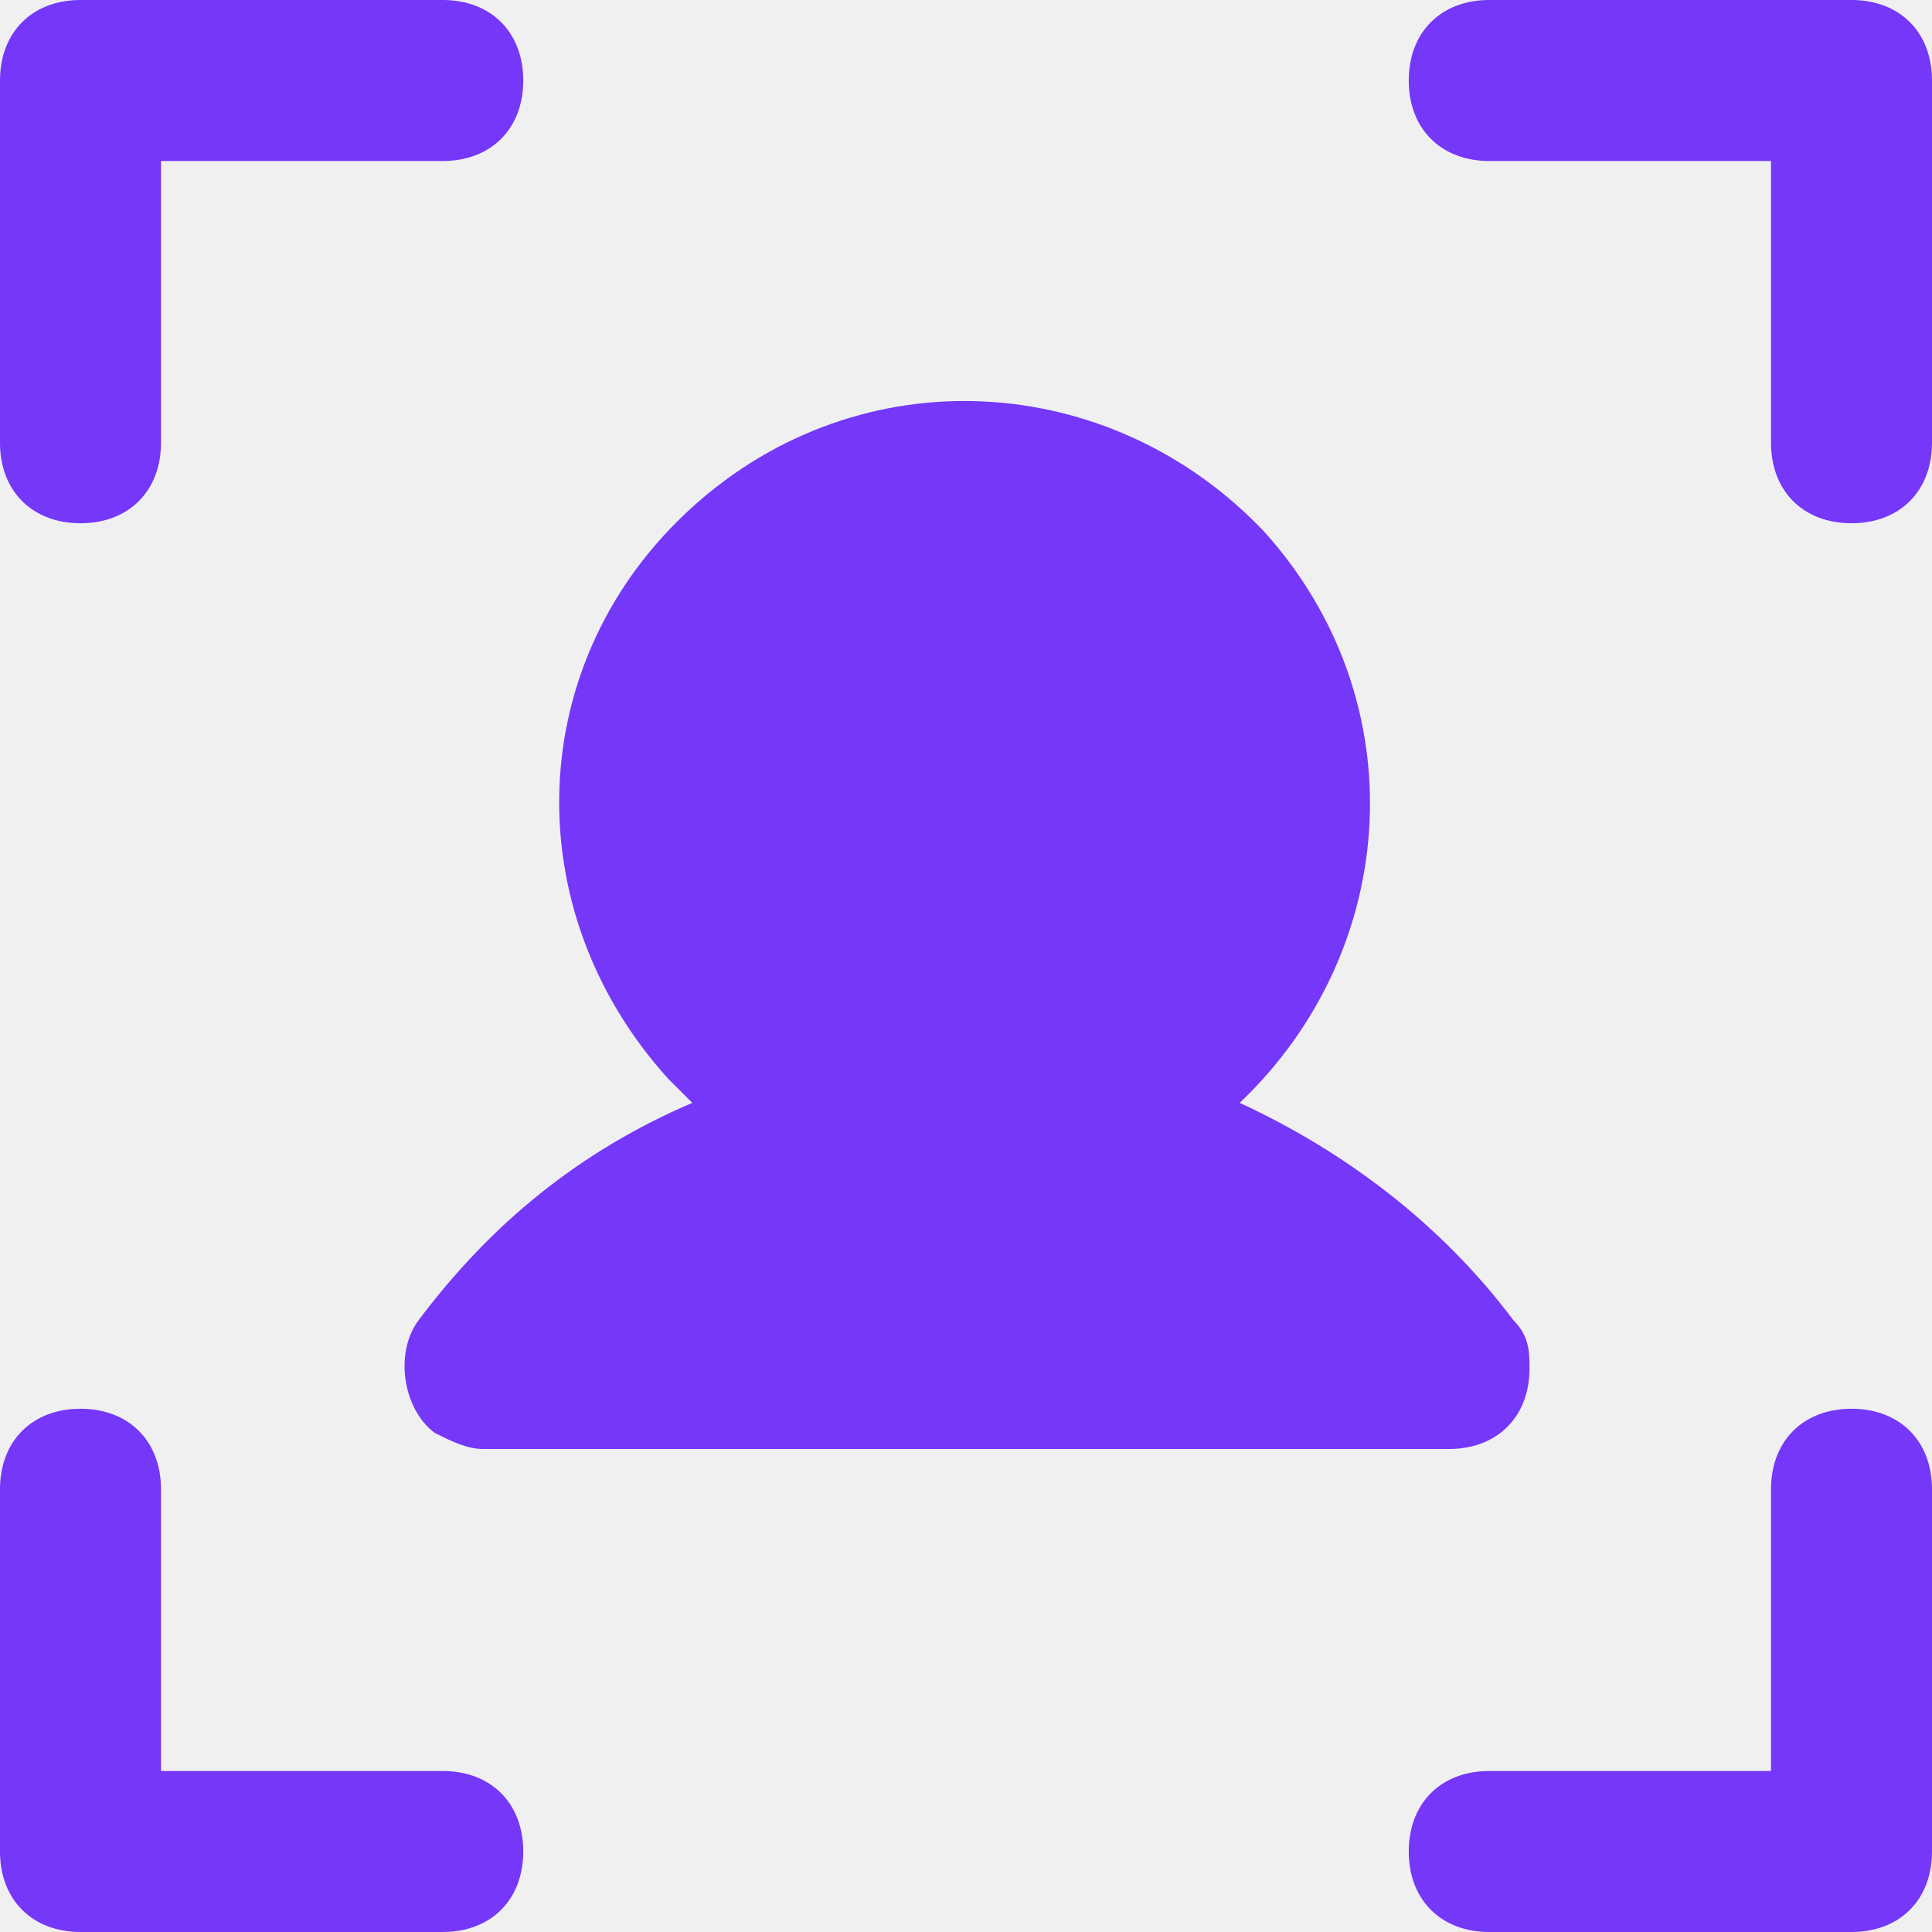
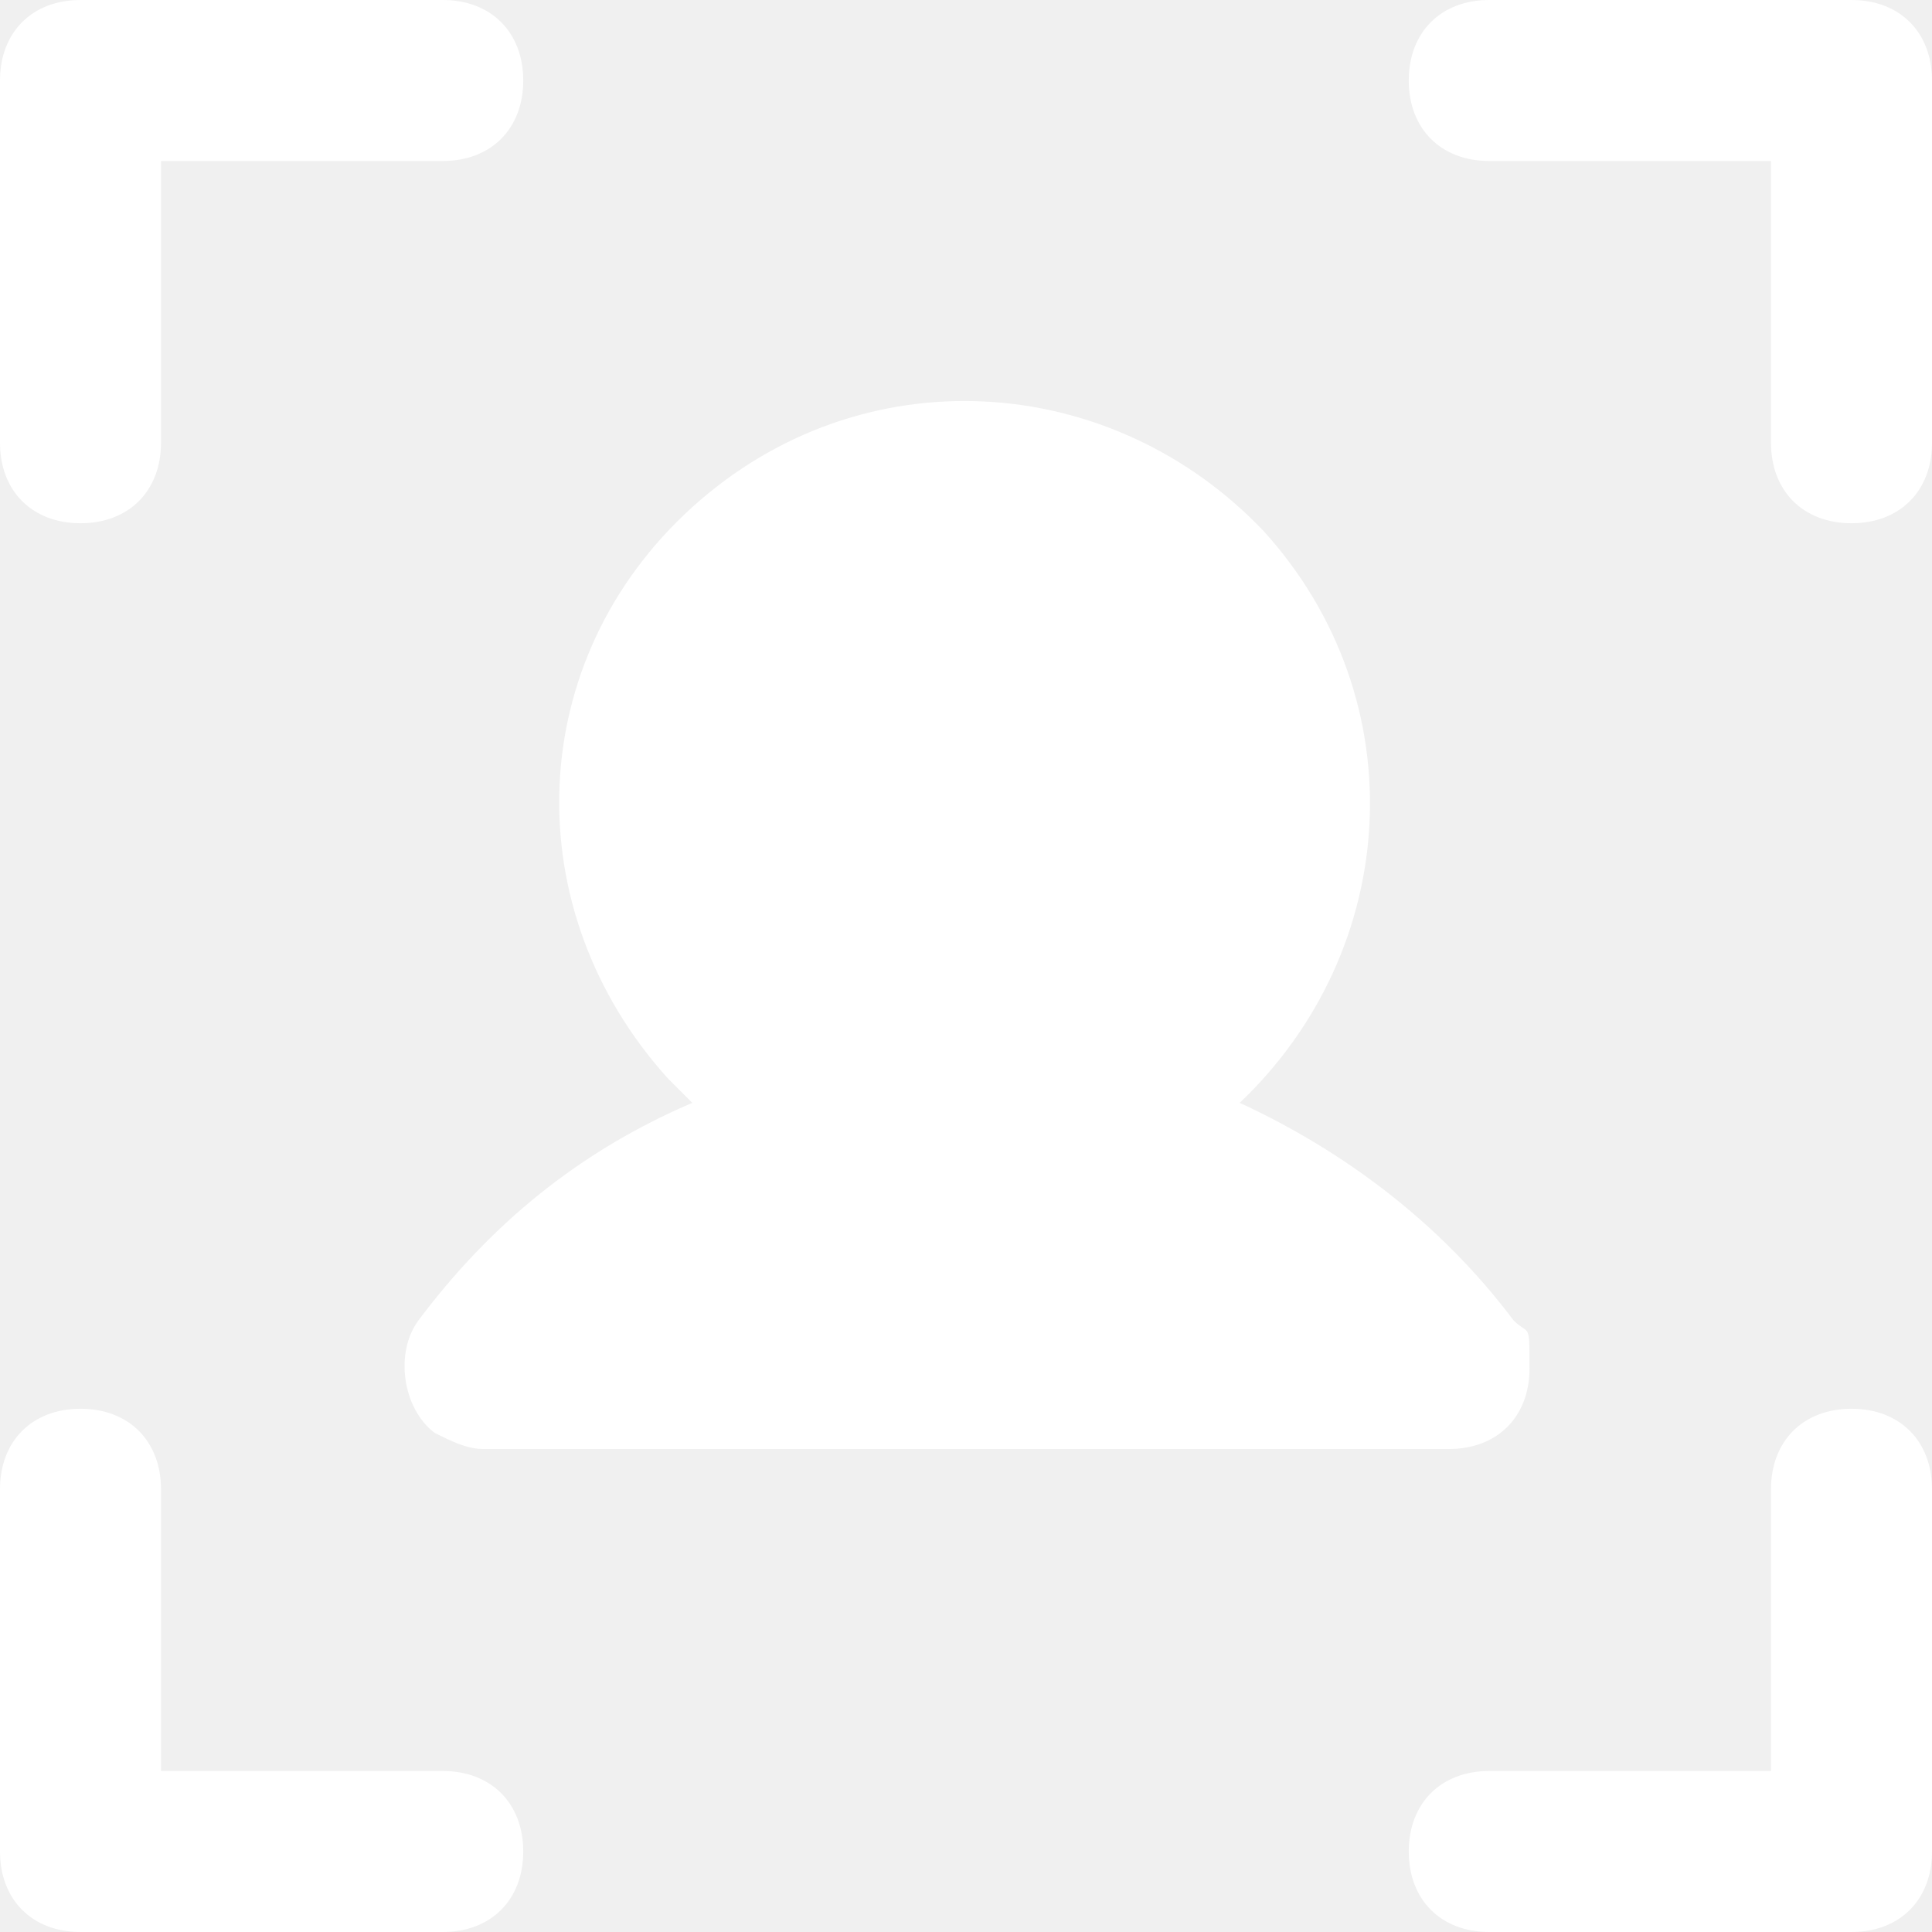
- <svg xmlns="http://www.w3.org/2000/svg" id="Layer_1" data-name="Layer 1" version="1.1" viewBox="0 0 24 24">
+ <svg xmlns="http://www.w3.org/2000/svg" version="1.1" viewBox="0 0 24 24">
  <defs>
    <style>
      .cls-1 {
-         fill: #7537f8;
-         stroke-width: 0px;
+         fill: #fff;
      }
    </style>
  </defs>
-   <path class="cls-1" d="M24,1v4.5c0,.6-.4,1-1,1s-1-.4-1-1v-3.5h-3.5c-.6,0-1-.4-1-1s.4-1,1-1h4.5c.6,0,1,.4,1,1ZM23,17.5c-.6,0-1,.4-1,1v3.5h-3.5c-.6,0-1,.4-1,1s.4,1,1,1h4.5c.6,0,1-.4,1-1v-4.5c0-.6-.4-1-1-1ZM5.5,22h-3.5v-3.5c0-.6-.4-1-1-1s-1,.4-1,1v4.5c0,.6.4,1,1,1h4.5c.6,0,1-.4,1-1s-.4-1-1-1ZM1,6.5c.6,0,1-.4,1-1v-3.5h3.5c.6,0,1-.4,1-1s-.4-1-1-1H1C.4,0,0,.4,0,1v4.5c0,.6.4,1,1,1ZM8.6,13.7c-1.4.6-2.5,1.5-3.4,2.7-.3.4-.2,1.1.2,1.4.2.1.4.2.6.2h12c.6,0,1-.4,1-1,0-.2,0-.4-.2-.6-.9-1.2-2.1-2.1-3.4-2.7,2-1.9,2.2-5,.3-7.1-1.9-2-5-2.2-7.1-.3s-2.2,5-.3,7.1c.1.1.2.2.3.3h0Z" />
+   <g>
+     <g id="Layer_1">
+       <path class="cls-1" d="M24,1v4.5c0,.6-.4,1-1,1s-1-.4-1-1v-3.5h-3.5c-.6,0-1-.4-1-1s.4-1,1-1h4.5c.6,0,1,.4,1,1ZM23,17.5c-.6,0-1,.4-1,1v3.5h-3.5c-.6,0-1,.4-1,1s.4,1,1,1h4.5c.6,0,1-.4,1-1v-4.5c0-.6-.4-1-1-1ZM5.5,22h-3.5v-3.5c0-.6-.4-1-1-1s-1,.4-1,1v4.5c0,.6.4,1,1,1h4.5c.6,0,1-.4,1-1s-.4-1-1-1ZM1,6.5c.6,0,1-.4,1-1v-3.5h3.5c.6,0,1-.4,1-1s-.4-1-1-1H1C.4,0,0,.4,0,1v4.5c0,.6.4,1,1,1ZM8.6,13.7c-1.4.6-2.5,1.5-3.4,2.7-.3.4-.2,1.1.2,1.4.2.1.4.2.6.2h12c.6,0,1-.4,1-1s0-.4-.2-.6c-.9-1.2-2.1-2.1-3.4-2.7,2-1.9,2.2-5,.3-7.1-1.9-2-5-2.2-7.1-.3s-2.2,5-.3,7.1l.3.3h0Z" />
+     </g>
+   </g>
</svg>
